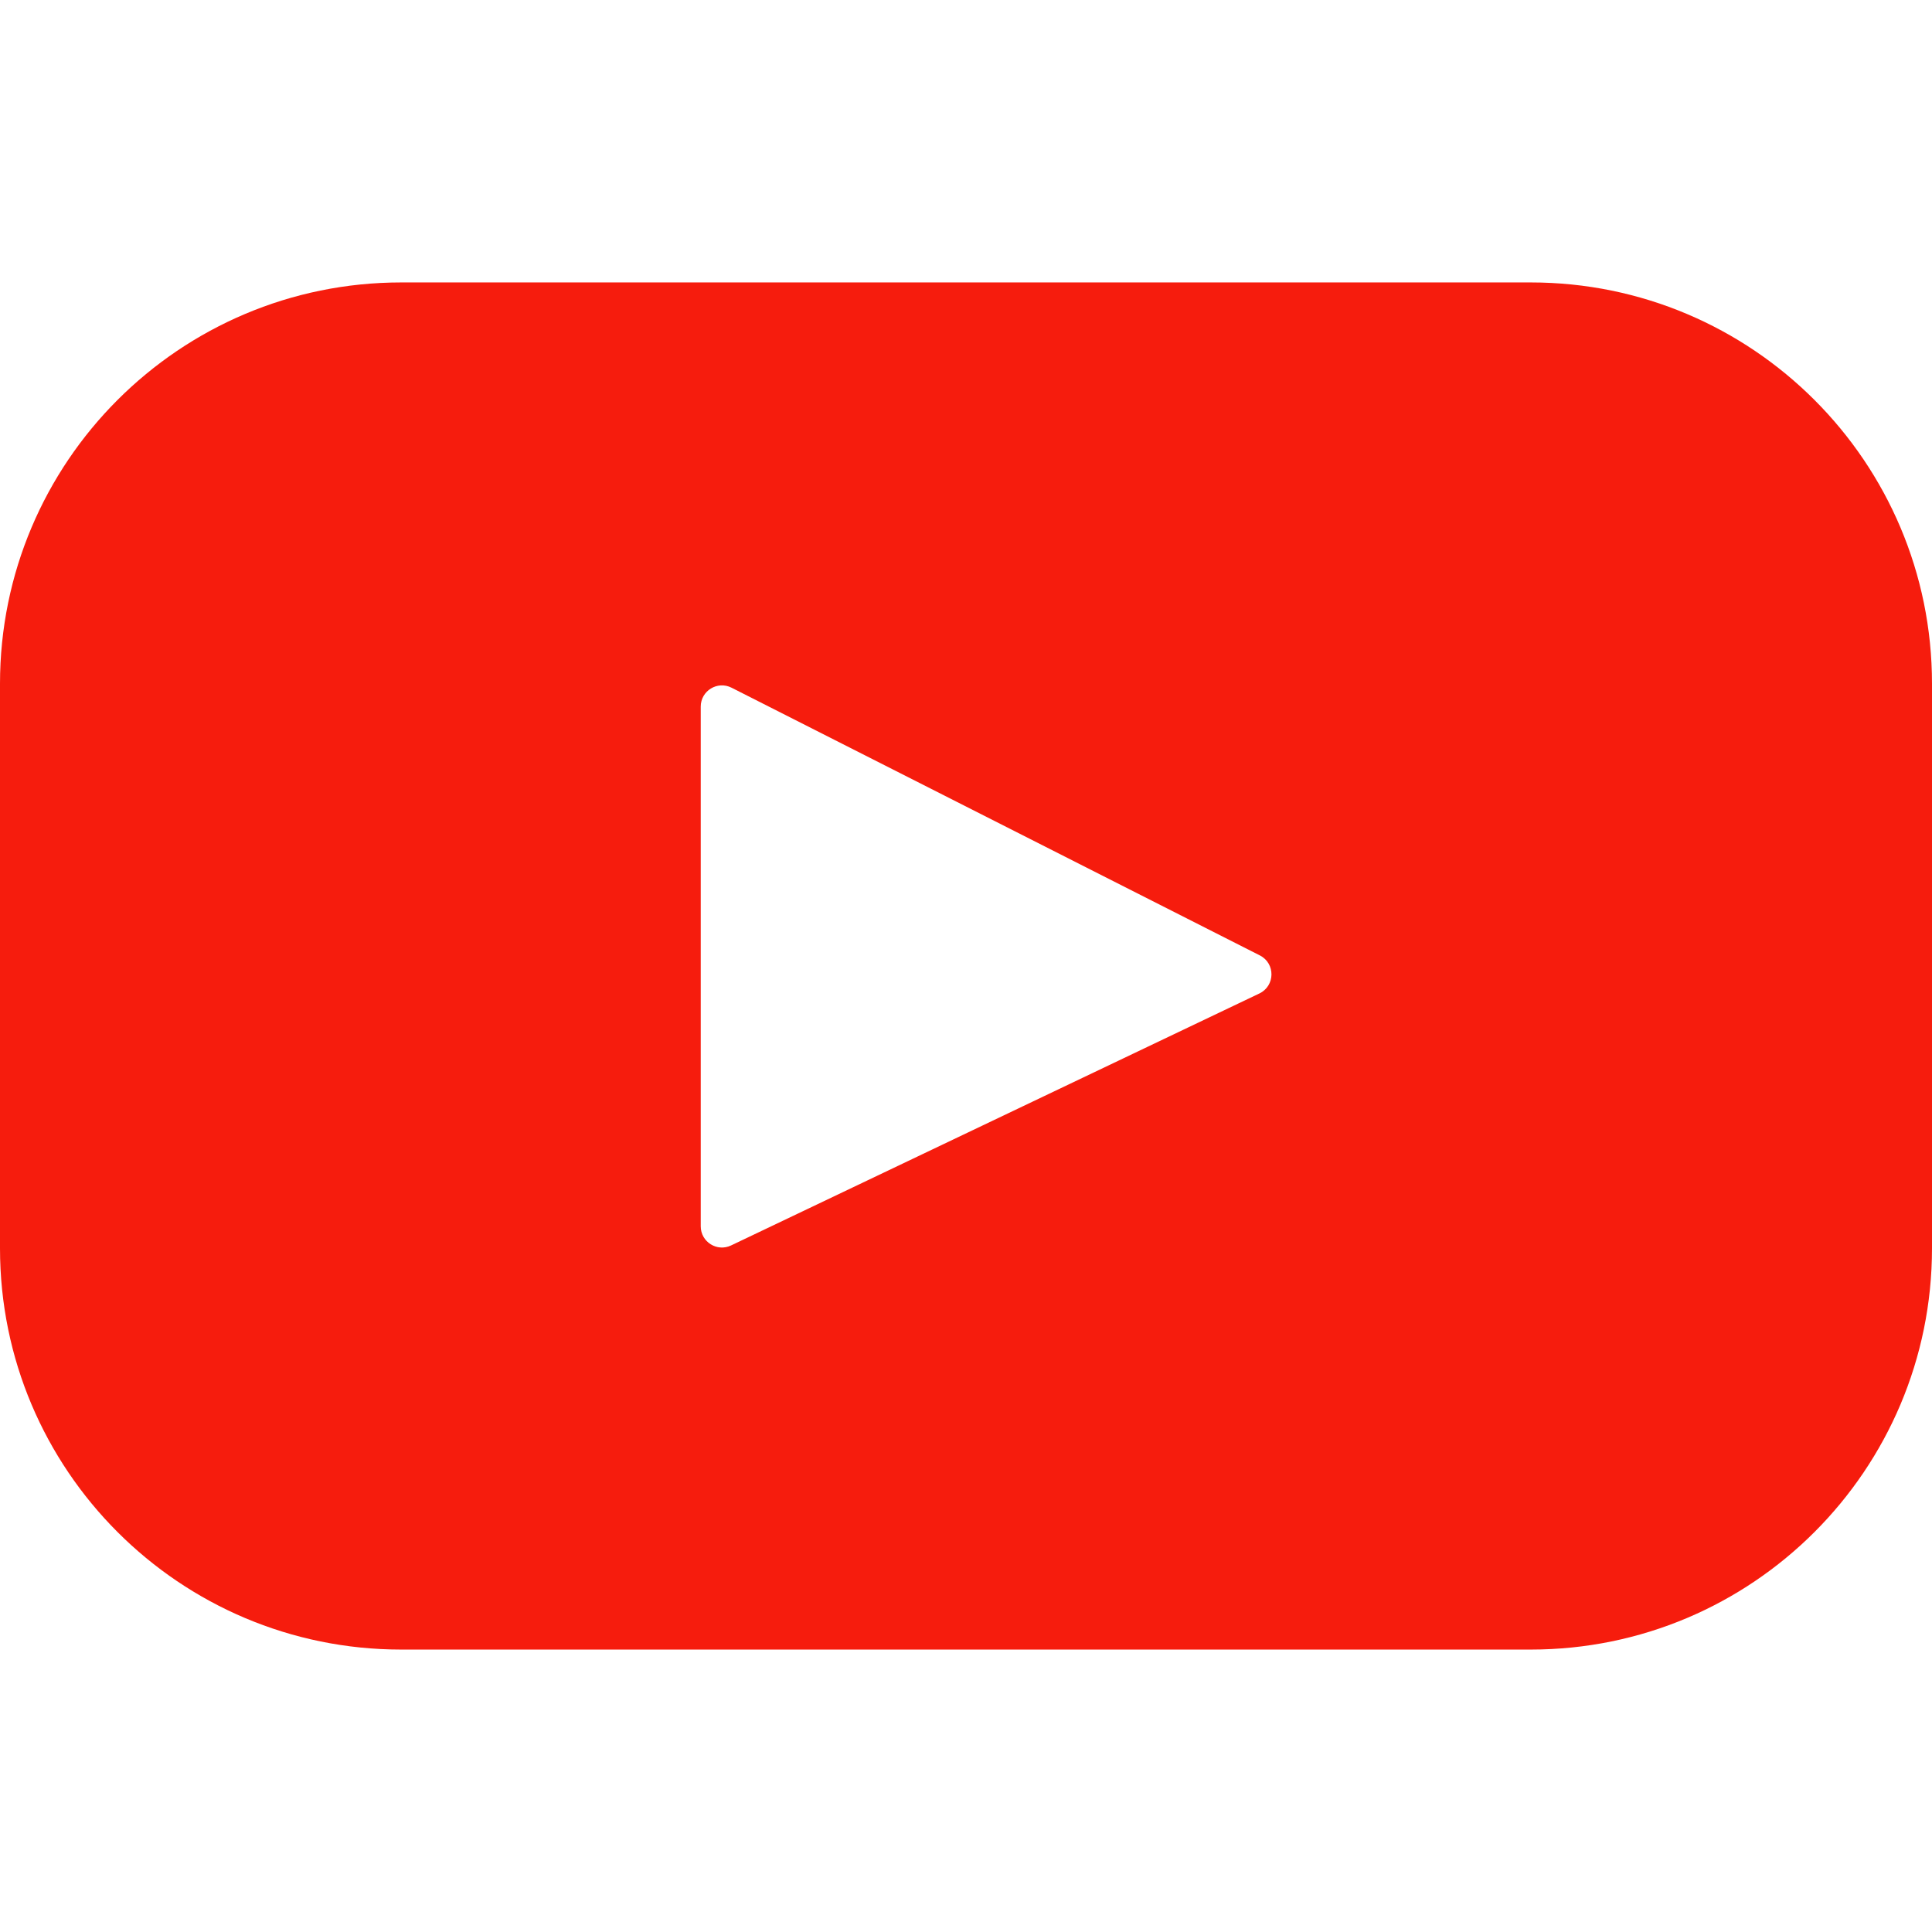
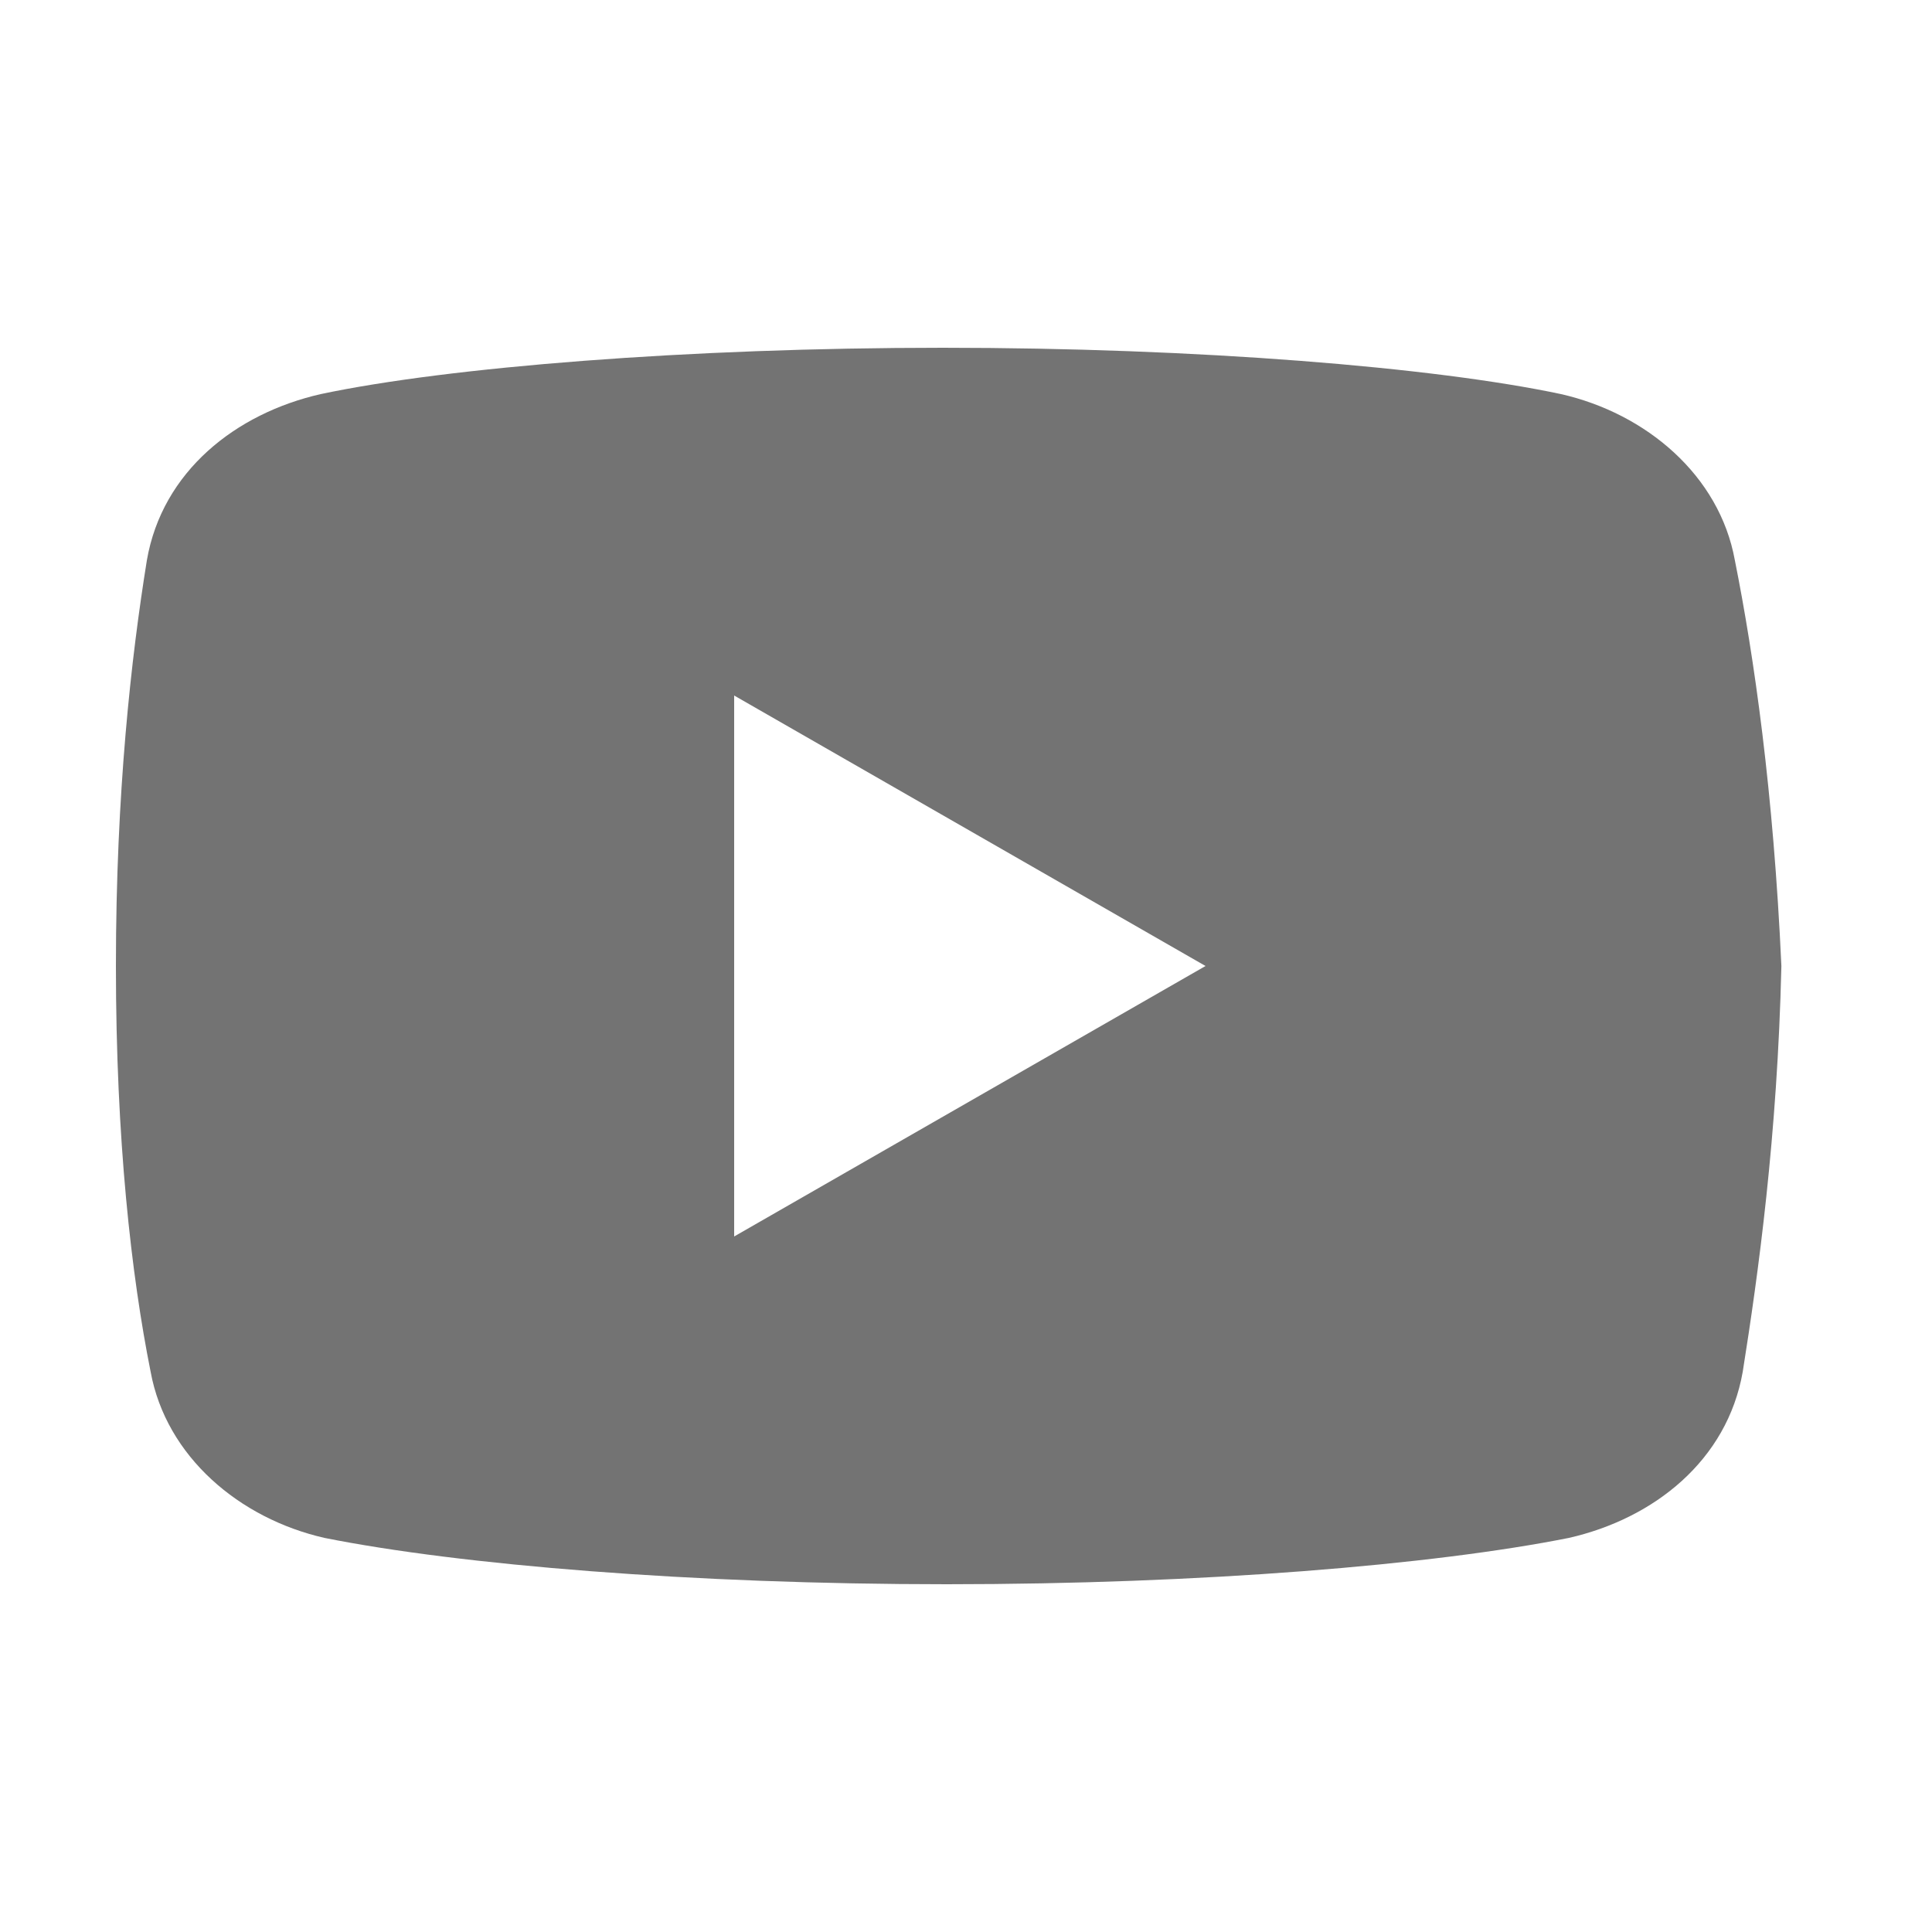
- <svg xmlns="http://www.w3.org/2000/svg" height="800px" width="800px" version="1.1" id="Layer_1" viewBox="0 0 461.001 461.001" xml:space="preserve">
-   <g>
-     <path style="fill:#F61C0D;" d="M365.257,67.393H95.744C42.866,67.393,0,110.259,0,163.137v134.728   c0,52.878,42.866,95.744,95.744,95.744h269.513c52.878,0,95.744-42.866,95.744-95.744V163.137   C461.001,110.259,418.135,67.393,365.257,67.393z M300.506,237.056l-126.06,60.123c-3.359,1.602-7.239-0.847-7.239-4.568V168.607   c0-3.774,3.982-6.22,7.348-4.514l126.06,63.881C304.363,229.873,304.298,235.248,300.506,237.056z" />
-   </g>
+ <svg xmlns="http://www.w3.org/2000/svg" fill="#737373" viewBox="0 0 50 50" width="50px" height="50px">
+   <path d="M 44.898 14.5 C 44.5 12.301 42.602 10.699 40.398 10.199 C 37.102 9.5 31 9 24.398 9 C 17.801 9 11.602 9.5 8.301 10.199 C 6.102 10.699 4.199 12.199 3.801 14.5 C 3.398 17 3 20.5 3 25 C 3 29.5 3.398 33 3.898 35.5 C 4.301 37.699 6.199 39.301 8.398 39.801 C 11.898 40.5 17.898 41 24.5 41 C 31.102 41 37.102 40.5 40.602 39.801 C 42.801 39.301 44.699 37.801 45.102 35.5 C 45.5 33 46 29.398 46.102 25 C 45.898 20.5 45.398 17 44.898 14.5 Z M 19 32 L 19 18 L 31.199 25 Z" />
</svg>
